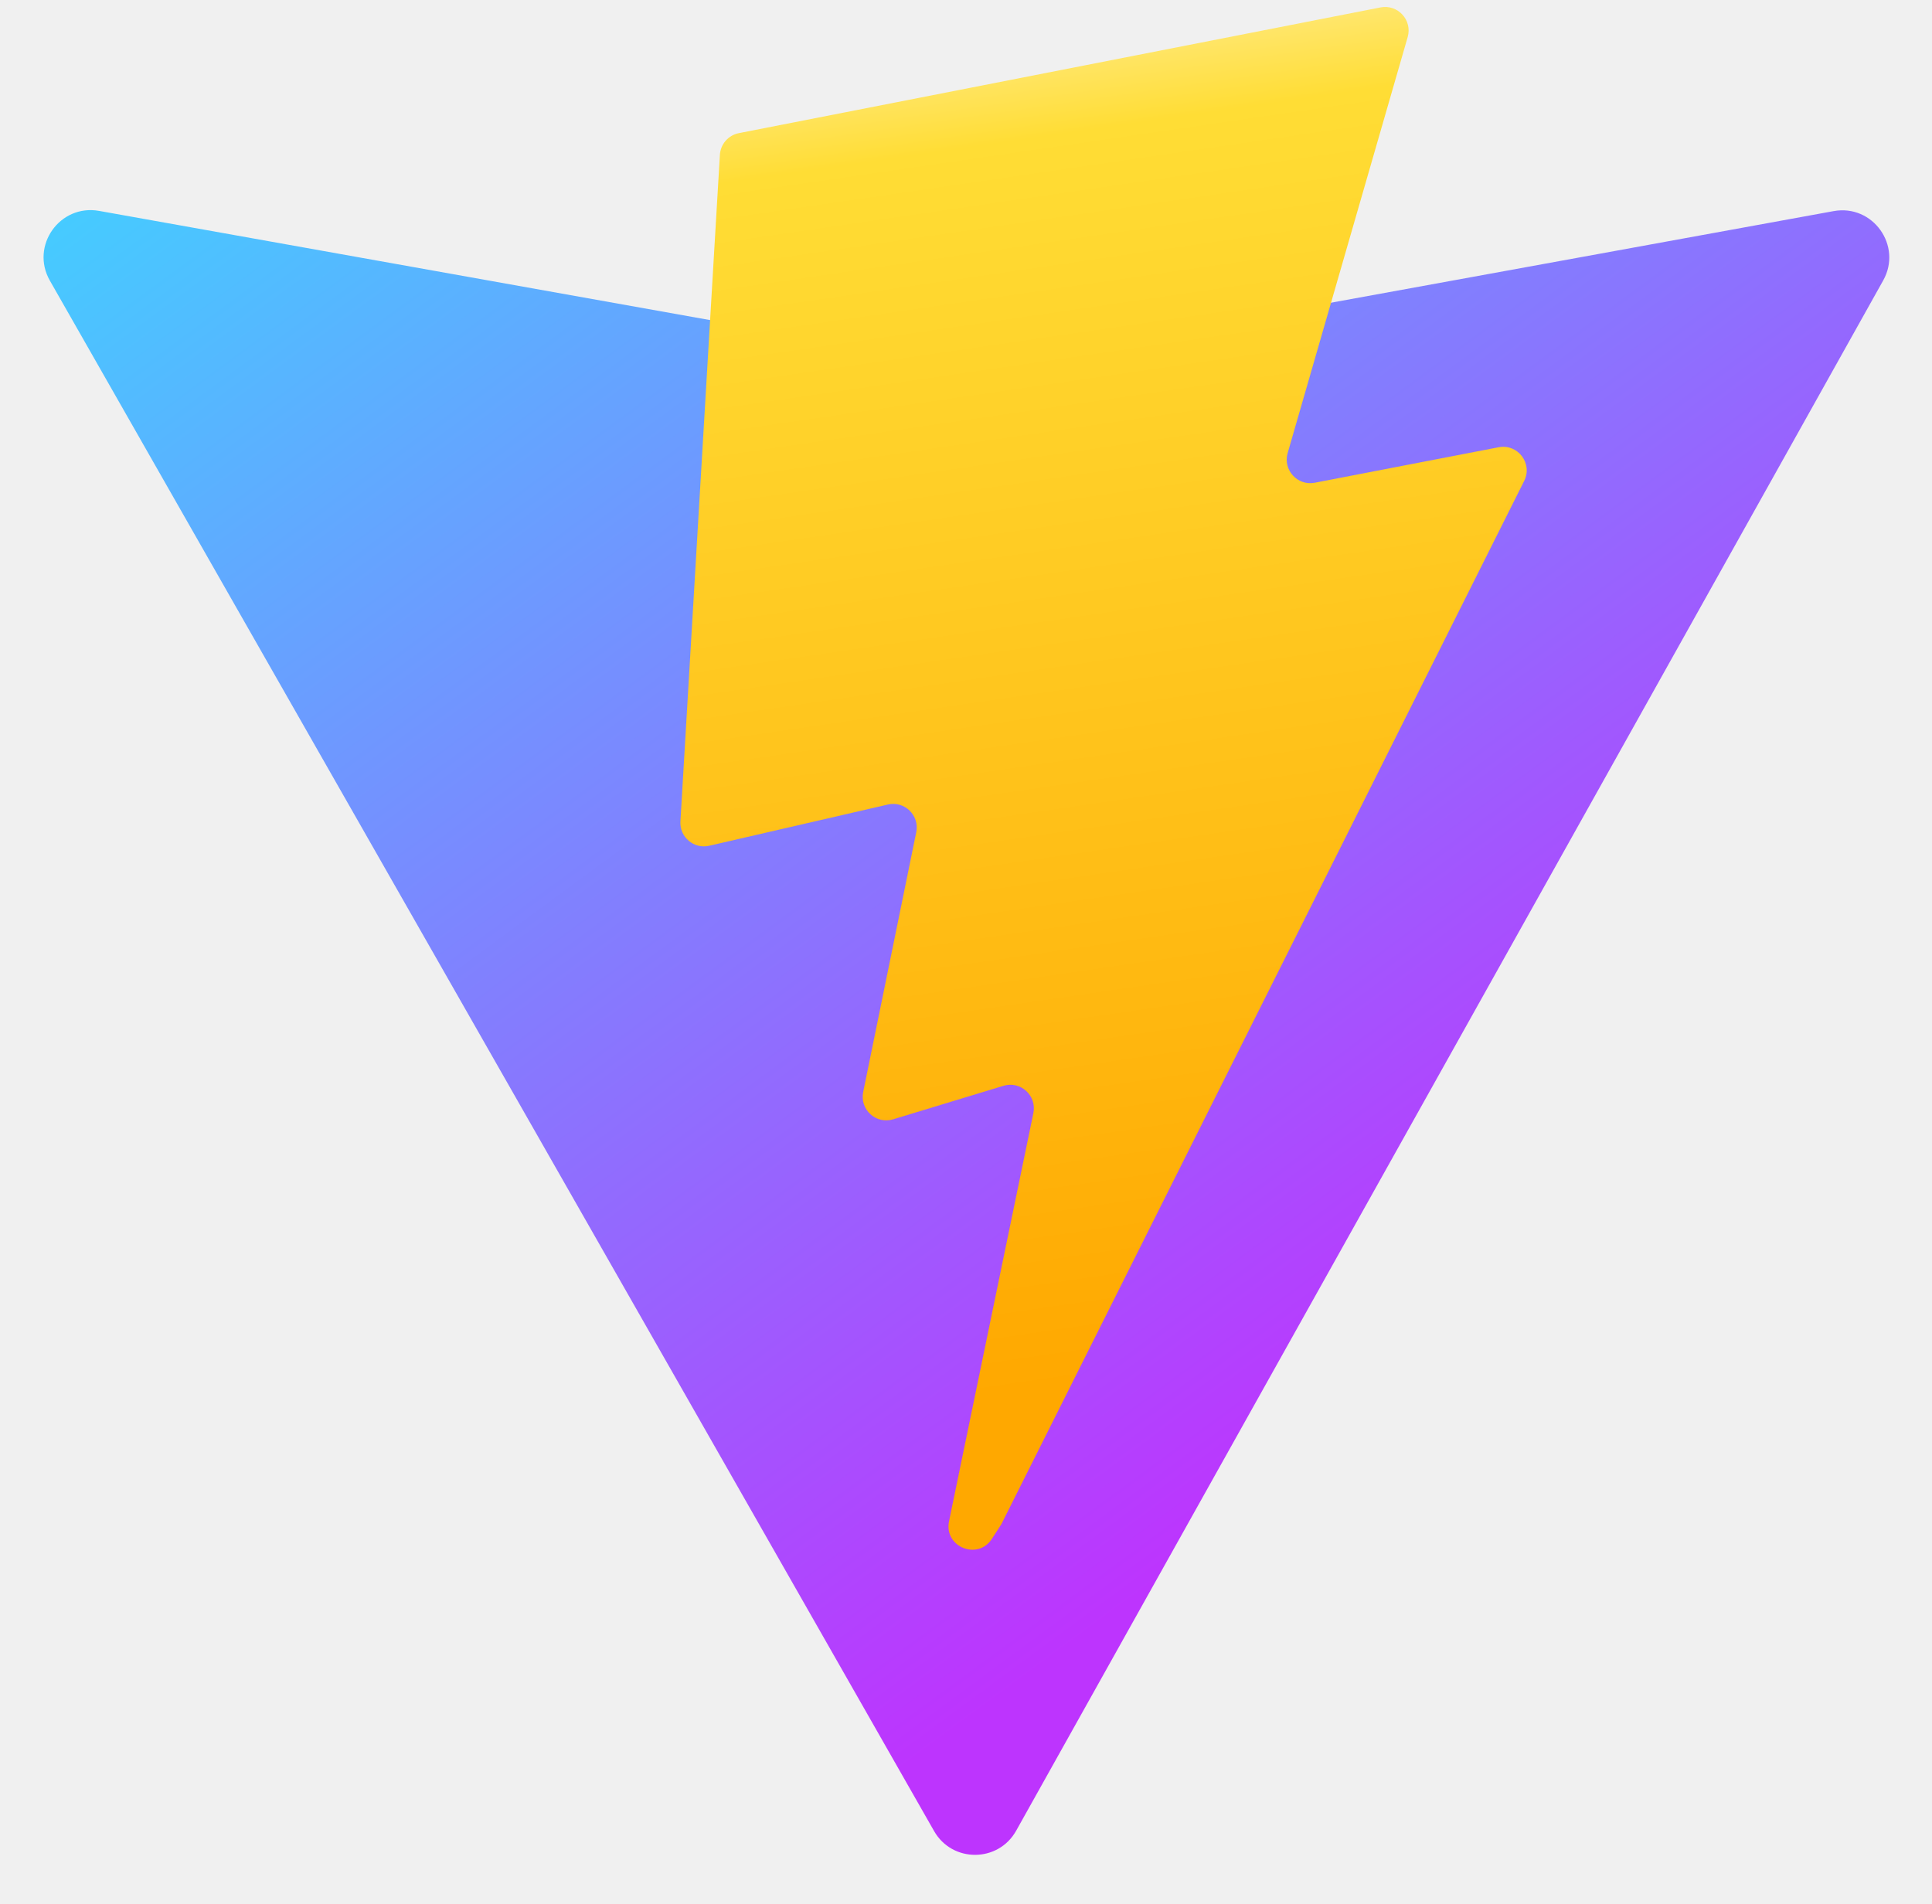
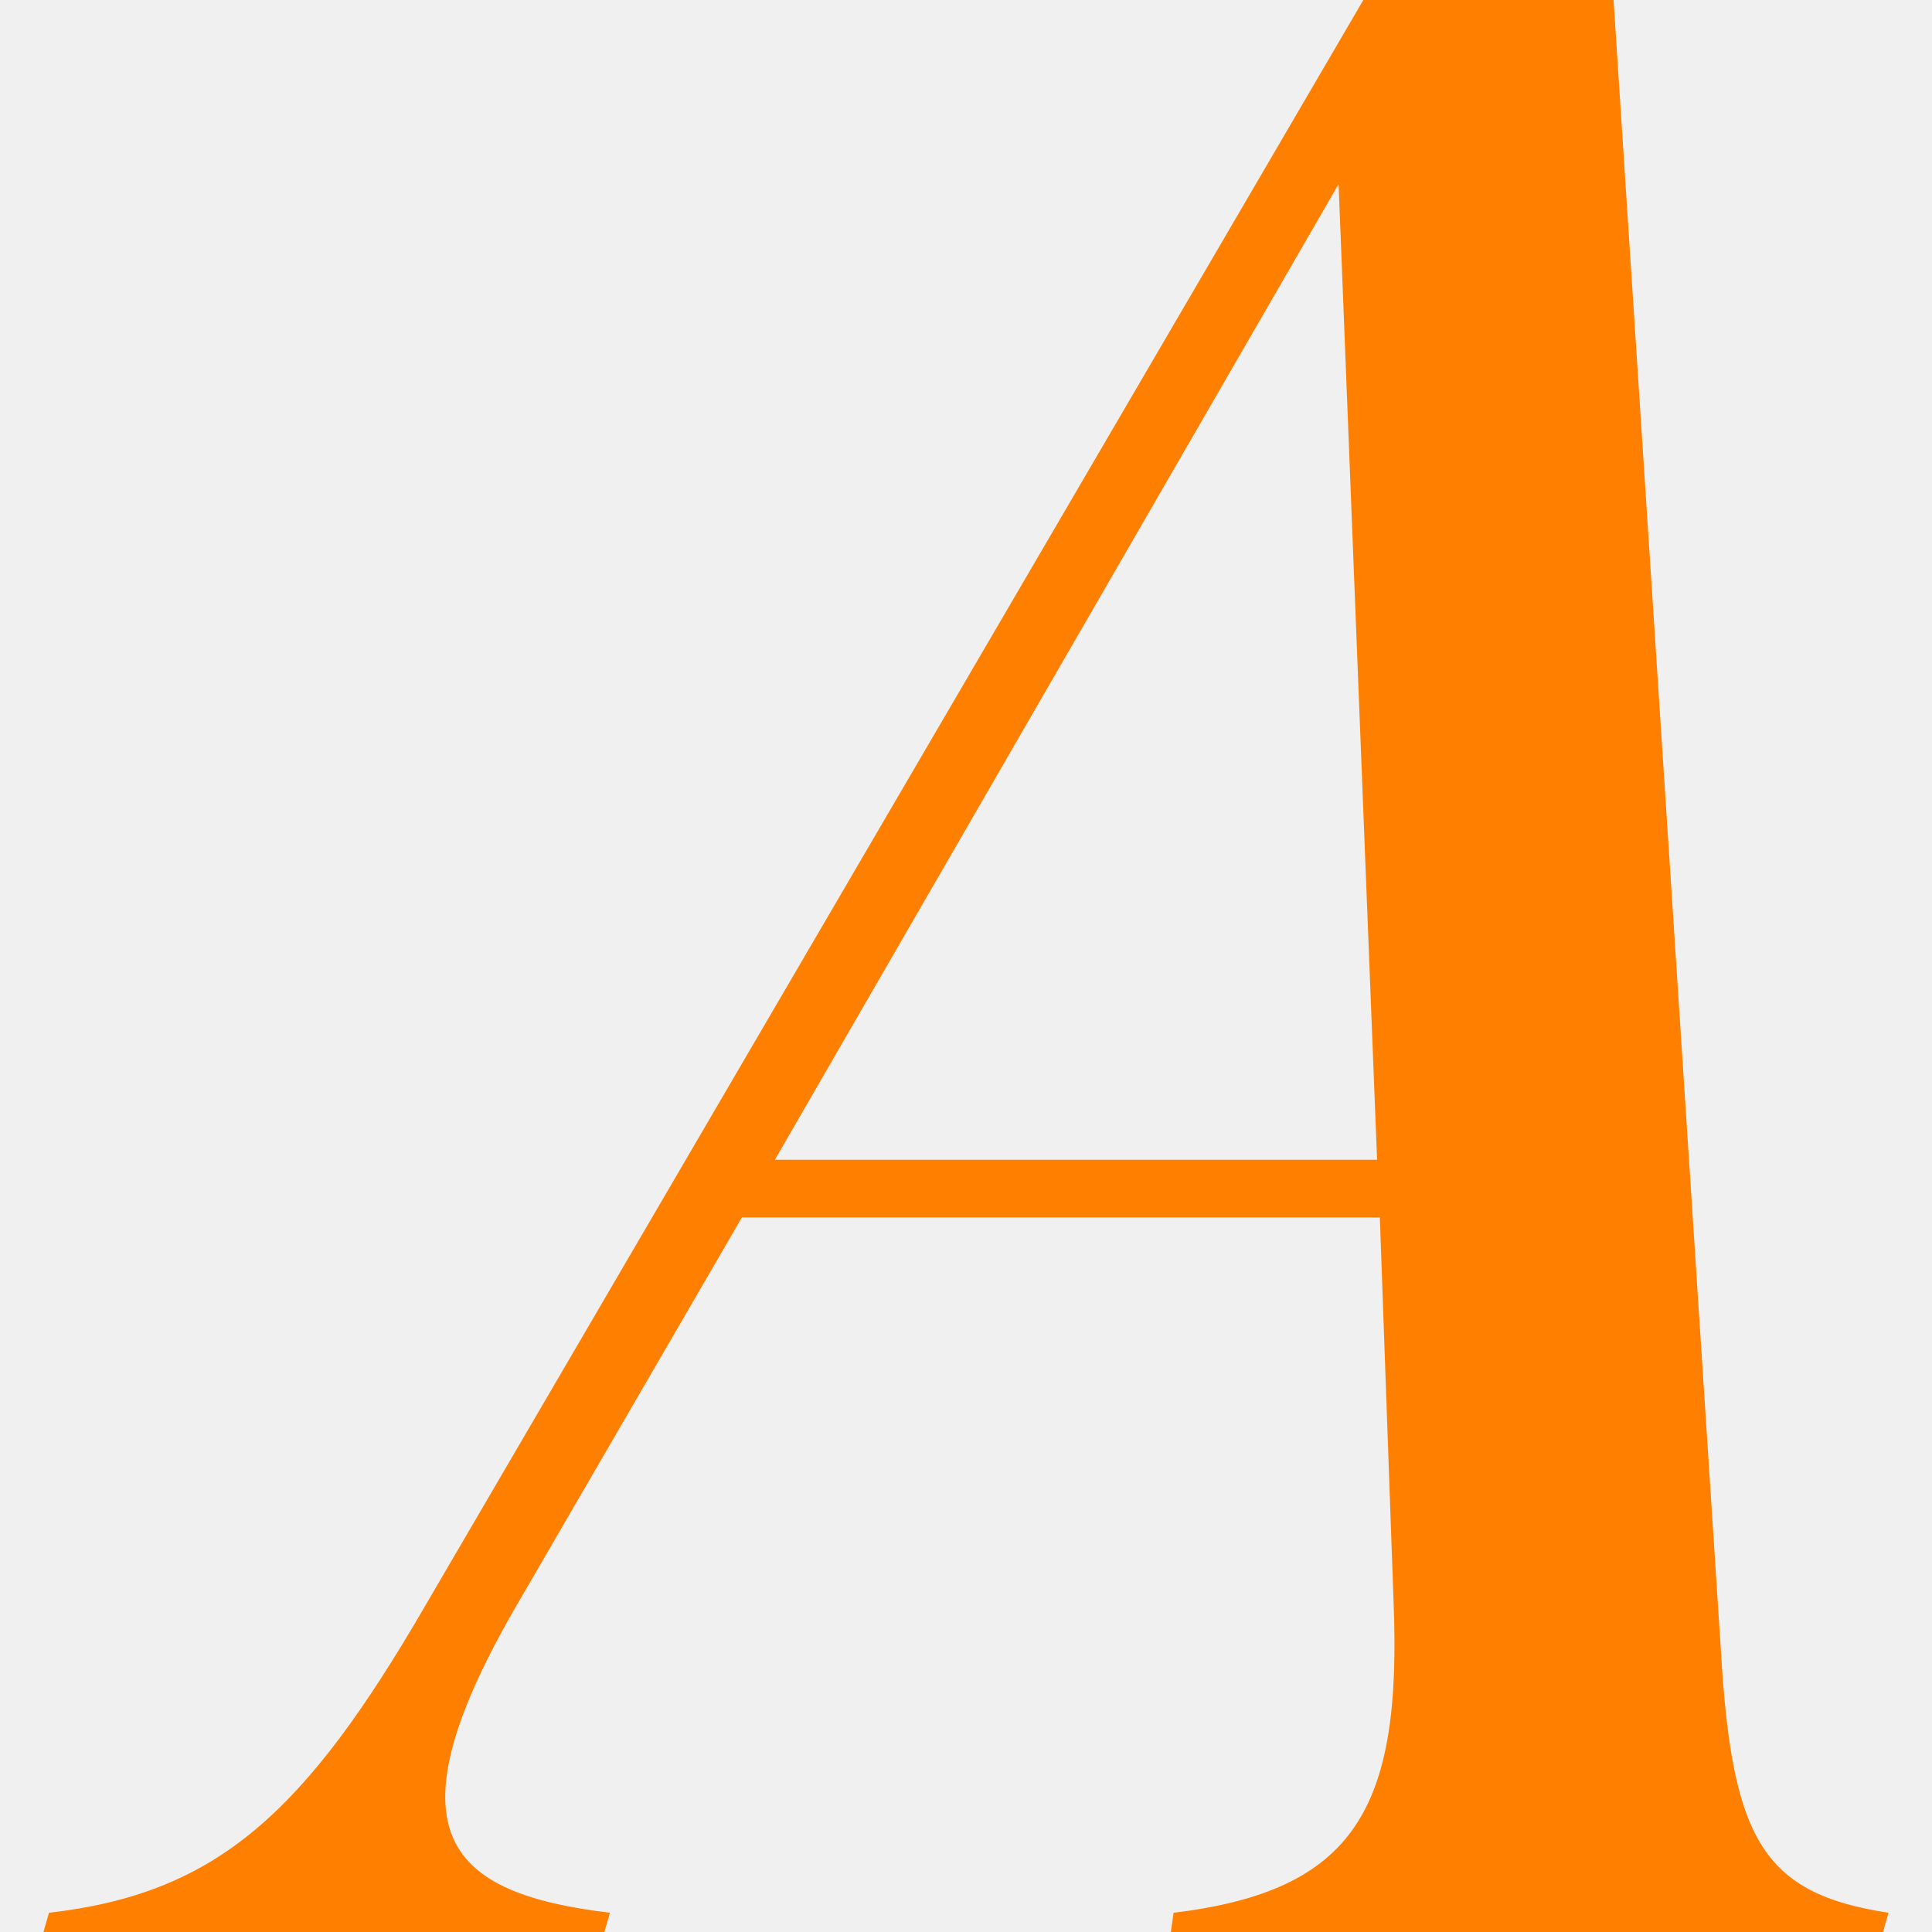
- <svg xmlns="http://www.w3.org/2000/svg" width="410" height="404" viewBox="0 0 410 404" fill="none">
-   <path d="M399.641 59.525L215.643 388.545C211.844 395.338 202.084 395.378 198.228 388.618L10.582 59.556C6.381 52.19 12.68 43.267 21.028 44.759L205.223 77.682C206.398 77.892 207.601 77.89 208.776 77.676L389.119 44.806C397.439 43.289 403.768 52.143 399.641 59.525Z" fill="url(#paint0_linear)" />
-   <path d="M292.965 1.574L156.801 28.255C154.563 28.694 152.906 30.59 152.771 32.866L144.395 174.33C144.198 177.662 147.258 180.248 150.51 179.498L188.42 170.749C191.967 169.931 195.172 173.055 194.443 176.622L183.18 231.775C182.422 235.487 185.907 238.661 189.532 237.56L212.947 230.446C216.577 229.344 220.065 232.527 219.297 236.242L201.398 322.875C200.278 328.294 207.486 331.249 210.492 326.603L212.5 323.5L323.454 102.072C325.312 98.365 322.108 94.137 318.036 94.923L279.014 102.454C275.347 103.161 272.227 99.746 273.262 96.158L298.731 7.867C299.767 4.273 296.636 0.855 292.965 1.574Z" fill="url(#paint1_linear)" />
+ <svg xmlns="http://www.w3.org/2000/svg" width="400" height="400" viewBox="0 0 400 400" fill="none">
+   <g clip-path="url(#clip0_4160_8478)">
+     <path d="M356.273 341.394C358.55 380.654 364.812 392.034 391 396.017L389.861 400H242.413L242.982 396.017C280.556 391.465 290.234 374.395 288.526 331.721L285.68 252.063H153.602L106.35 333.428C79.593 380.085 93.256 392.034 126.276 396.017L125.137 400H9L10.139 396.017C44.866 392.034 63.084 375.533 88.133 332.29L282.264 0H334.07L356.273 341.394ZM160.434 240.114H285.11L277.14 38.122L160.434 240.114Z" fill="#FF8000" />
+   </g>
  <defs>
-     <linearGradient id="paint0_linear" x1="6" y1="33" x2="235" y2="344" gradientUnits="userSpaceOnUse">
-       <stop stop-color="#41D1FF" />
-       <stop offset="1" stop-color="#BD34FE" />
-     </linearGradient>
-     <linearGradient id="paint1_linear" x1="194.651" y1="8.818" x2="236.076" y2="292.989" gradientUnits="userSpaceOnUse">
-       <stop stop-color="#FFEA83" />
-       <stop offset="0.083" stop-color="#FFDD35" />
-       <stop offset="1" stop-color="#FFA800" />
-     </linearGradient>
+     <clipPath id="clip0_4160_8478">
+       <rect width="400" height="400" fill="white" />
+     </clipPath>
  </defs>
</svg>
